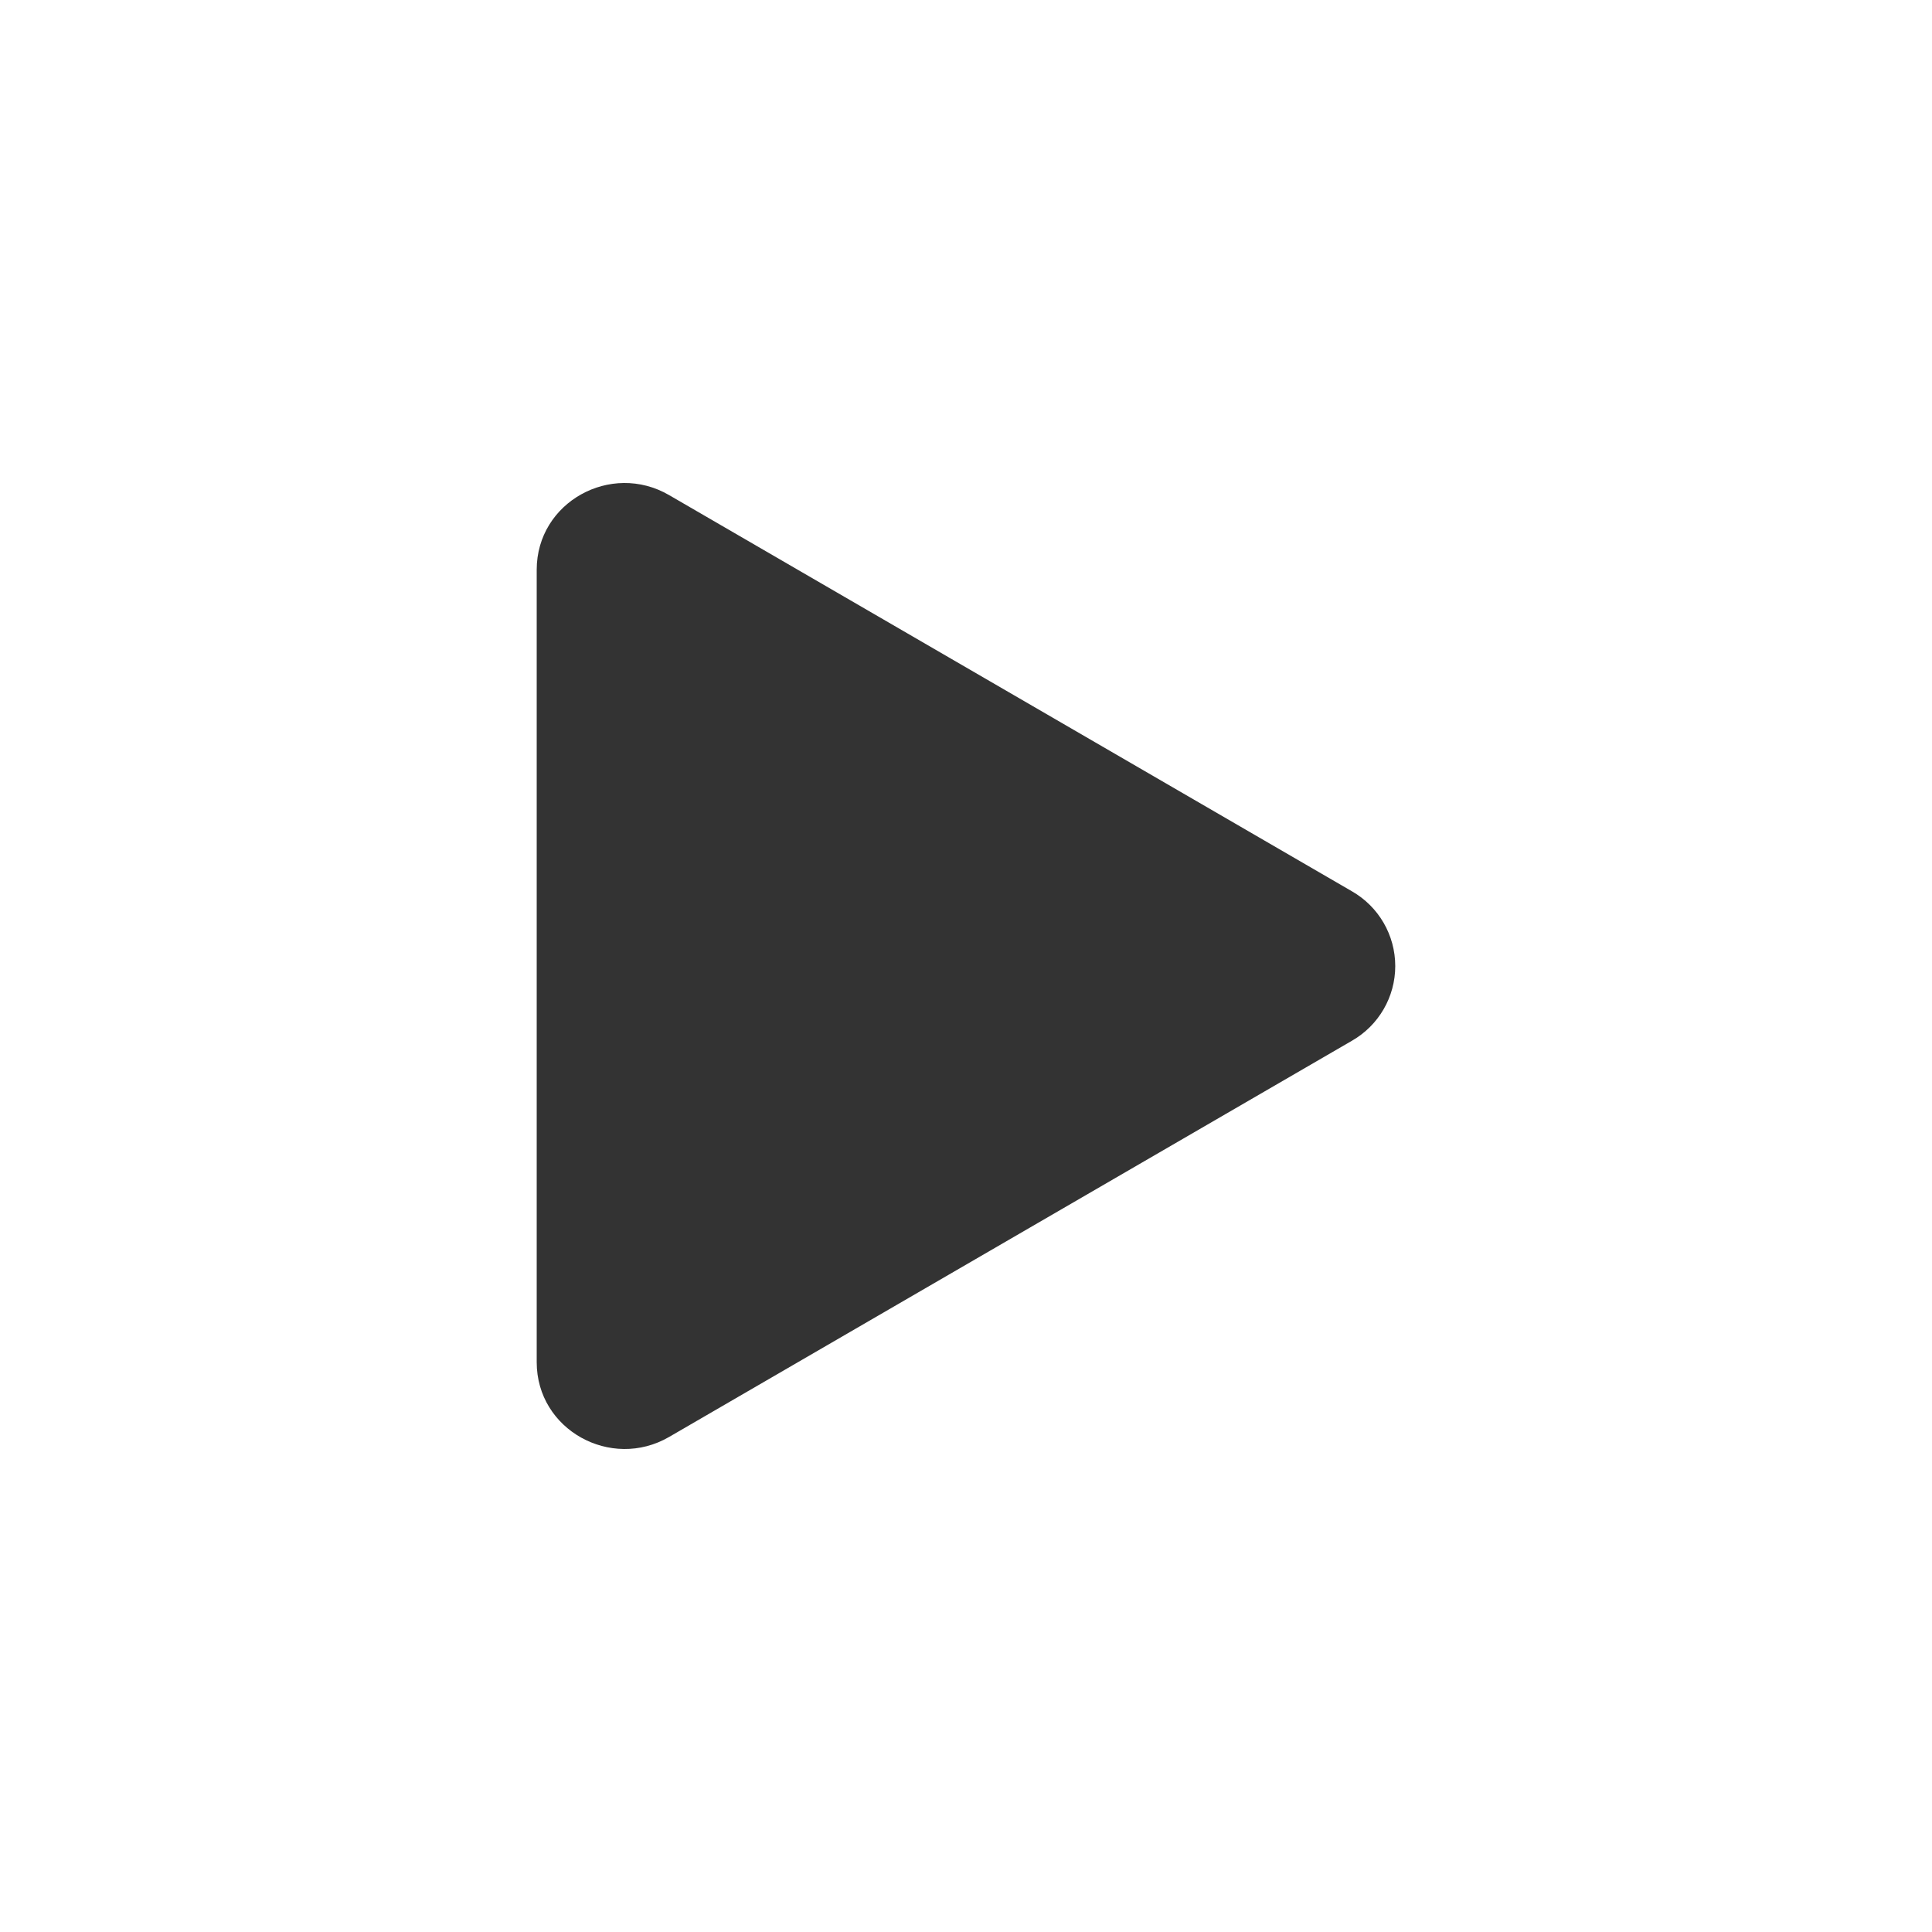
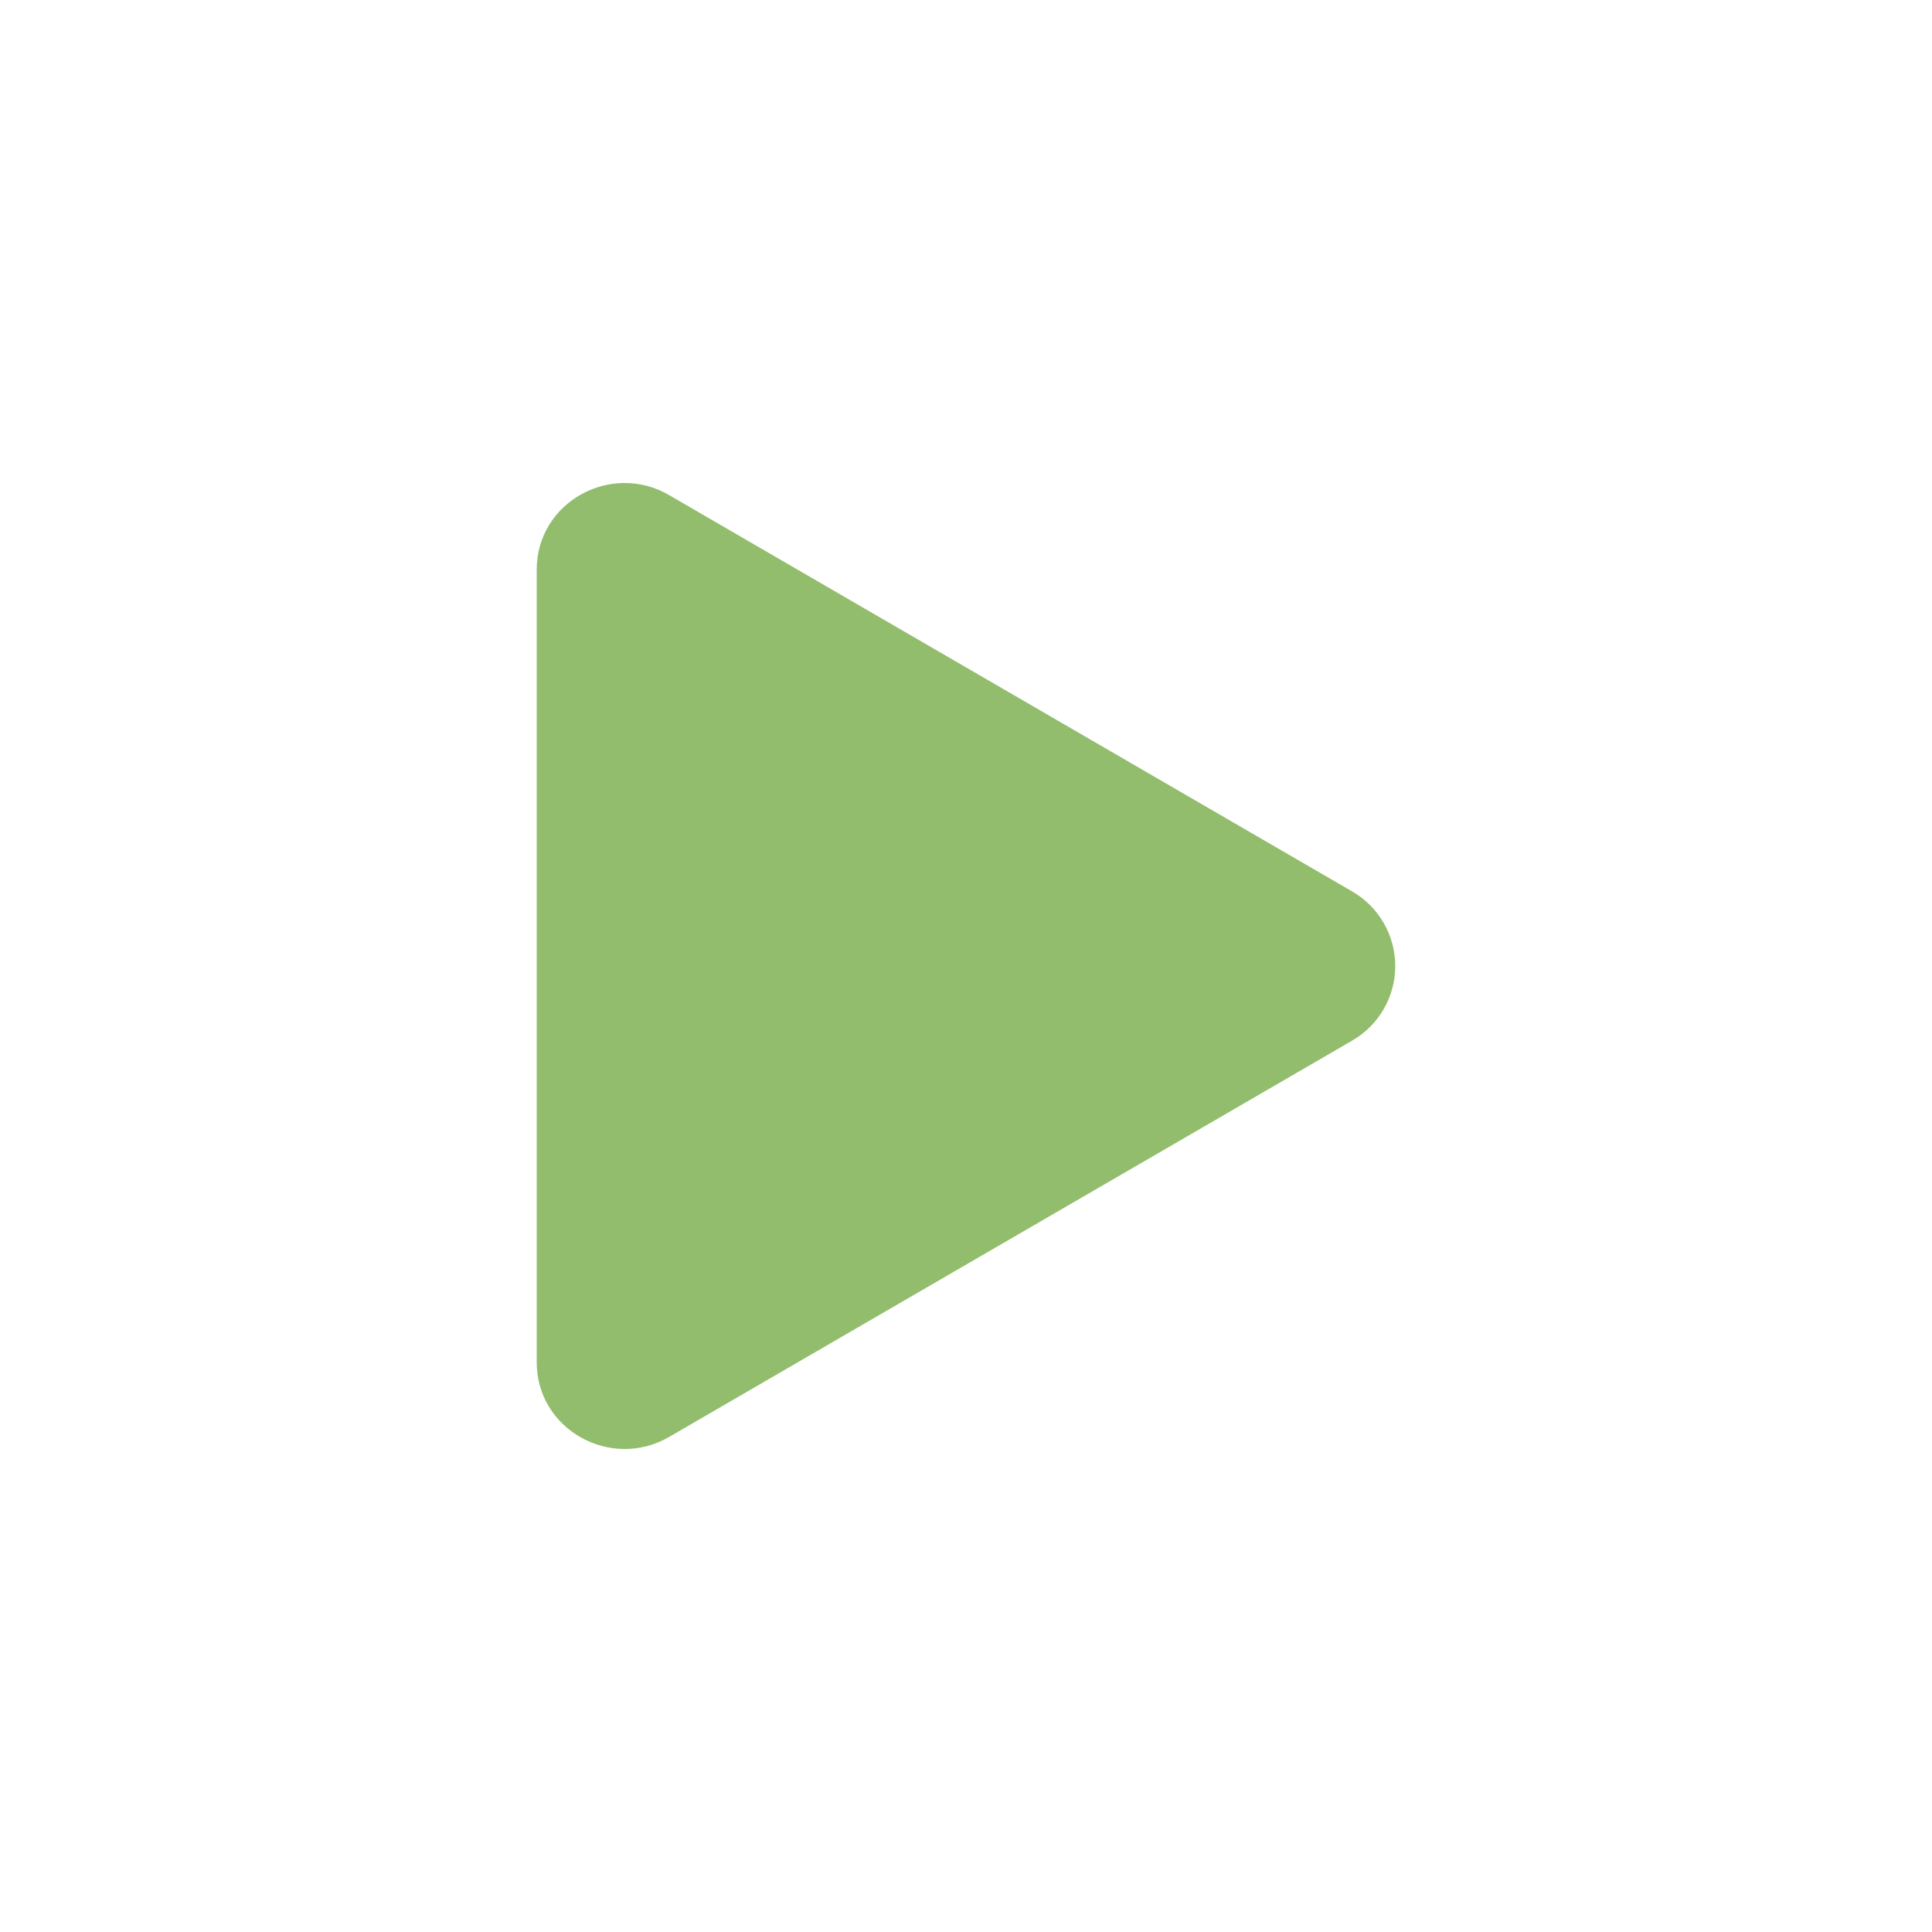
<svg xmlns="http://www.w3.org/2000/svg" width="100%" height="100%" viewBox="0 0 32 32" version="1.1" xml:space="preserve" style="fill-rule:evenodd;clip-rule:evenodd;stroke-linejoin:round;stroke-miterlimit:2;">
  <g id="play" transform="matrix(1.77753,0,0,1.77753,1.77942,1.77927)">
    <g id="play1">
      <g id="play2">
-         <path d="M11.596,8.697L5.233,12.389C4.693,12.702 4,12.323 4,11.692L4,4.308C4,3.678 4.692,3.298 5.233,3.612L11.596,7.304C11.846,7.447 12,7.713 12,8.001C12,8.288 11.846,8.554 11.596,8.697Z" style="fill:rgb(51,51,51);fill-rule:nonzero;" />
+         <path d="M11.596,8.697L5.233,12.389C4.693,12.702 4,12.323 4,11.692L4,4.308C4,3.678 4.692,3.298 5.233,3.612L11.596,7.304C11.846,7.447 12,7.713 12,8.001C12,8.288 11.846,8.554 11.596,8.697Z" style="fill:rgb(146,189,108);fill-rule:nonzero;" />
      </g>
    </g>
  </g>
</svg>
